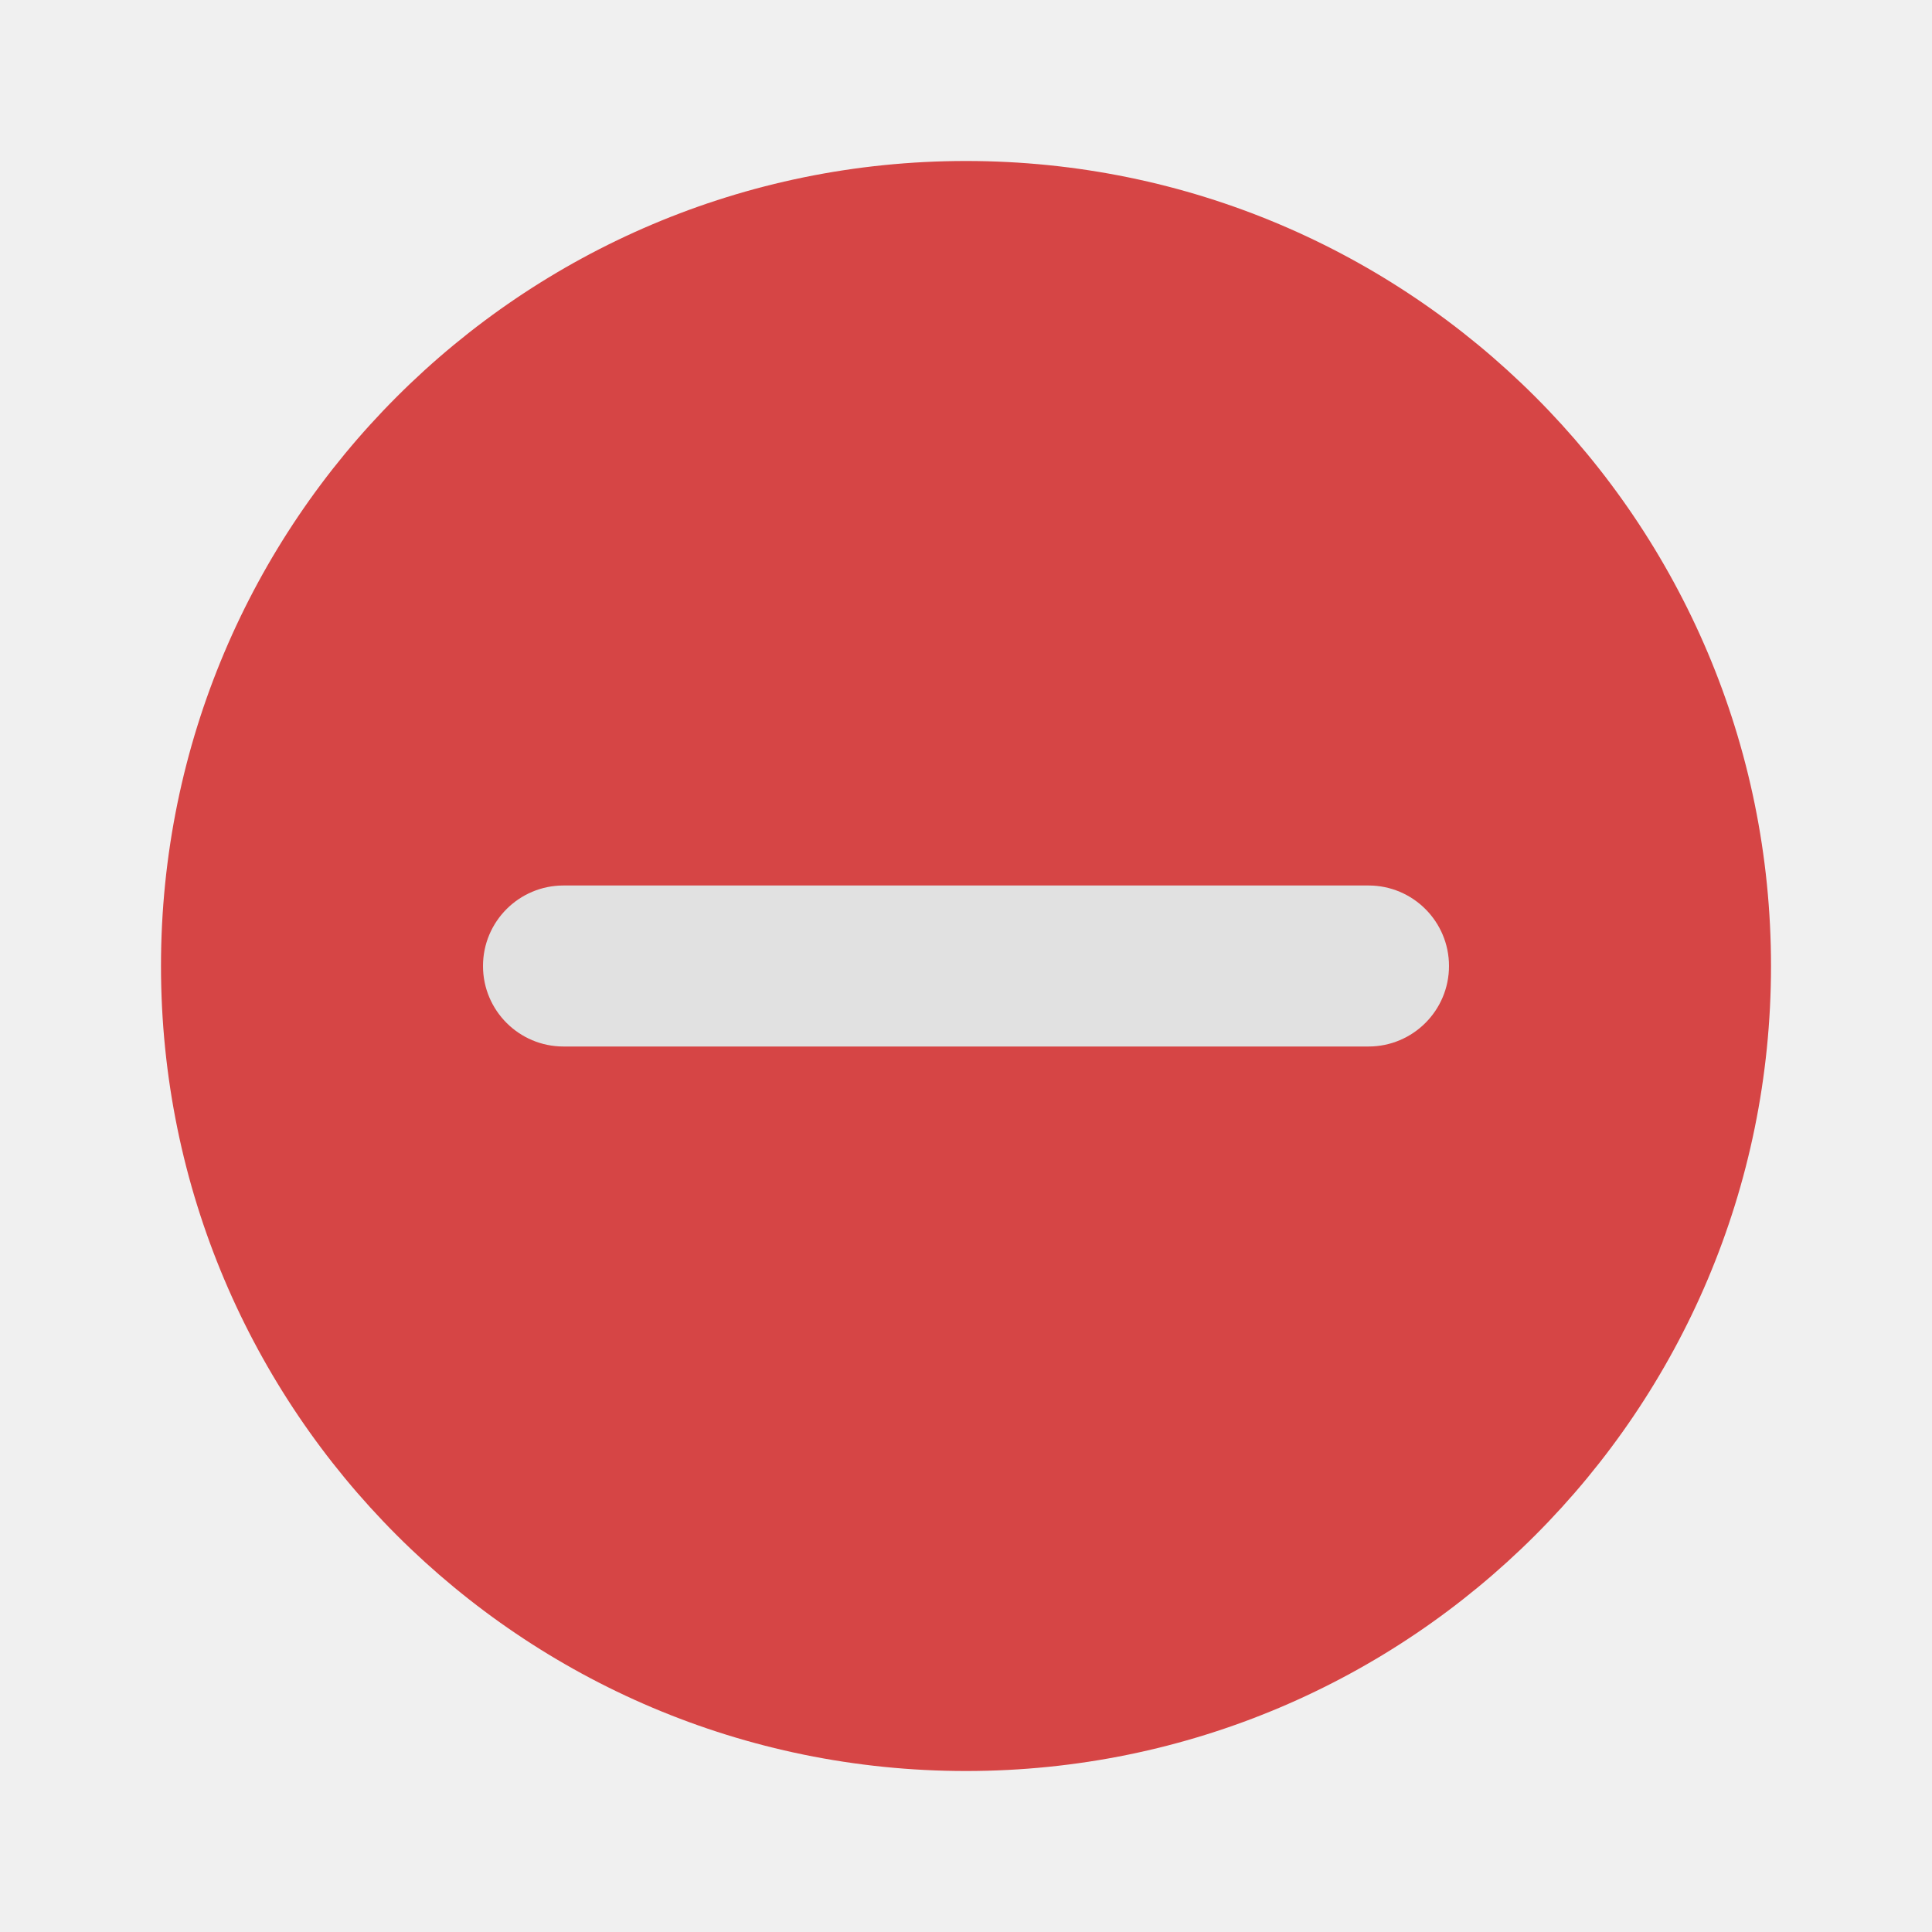
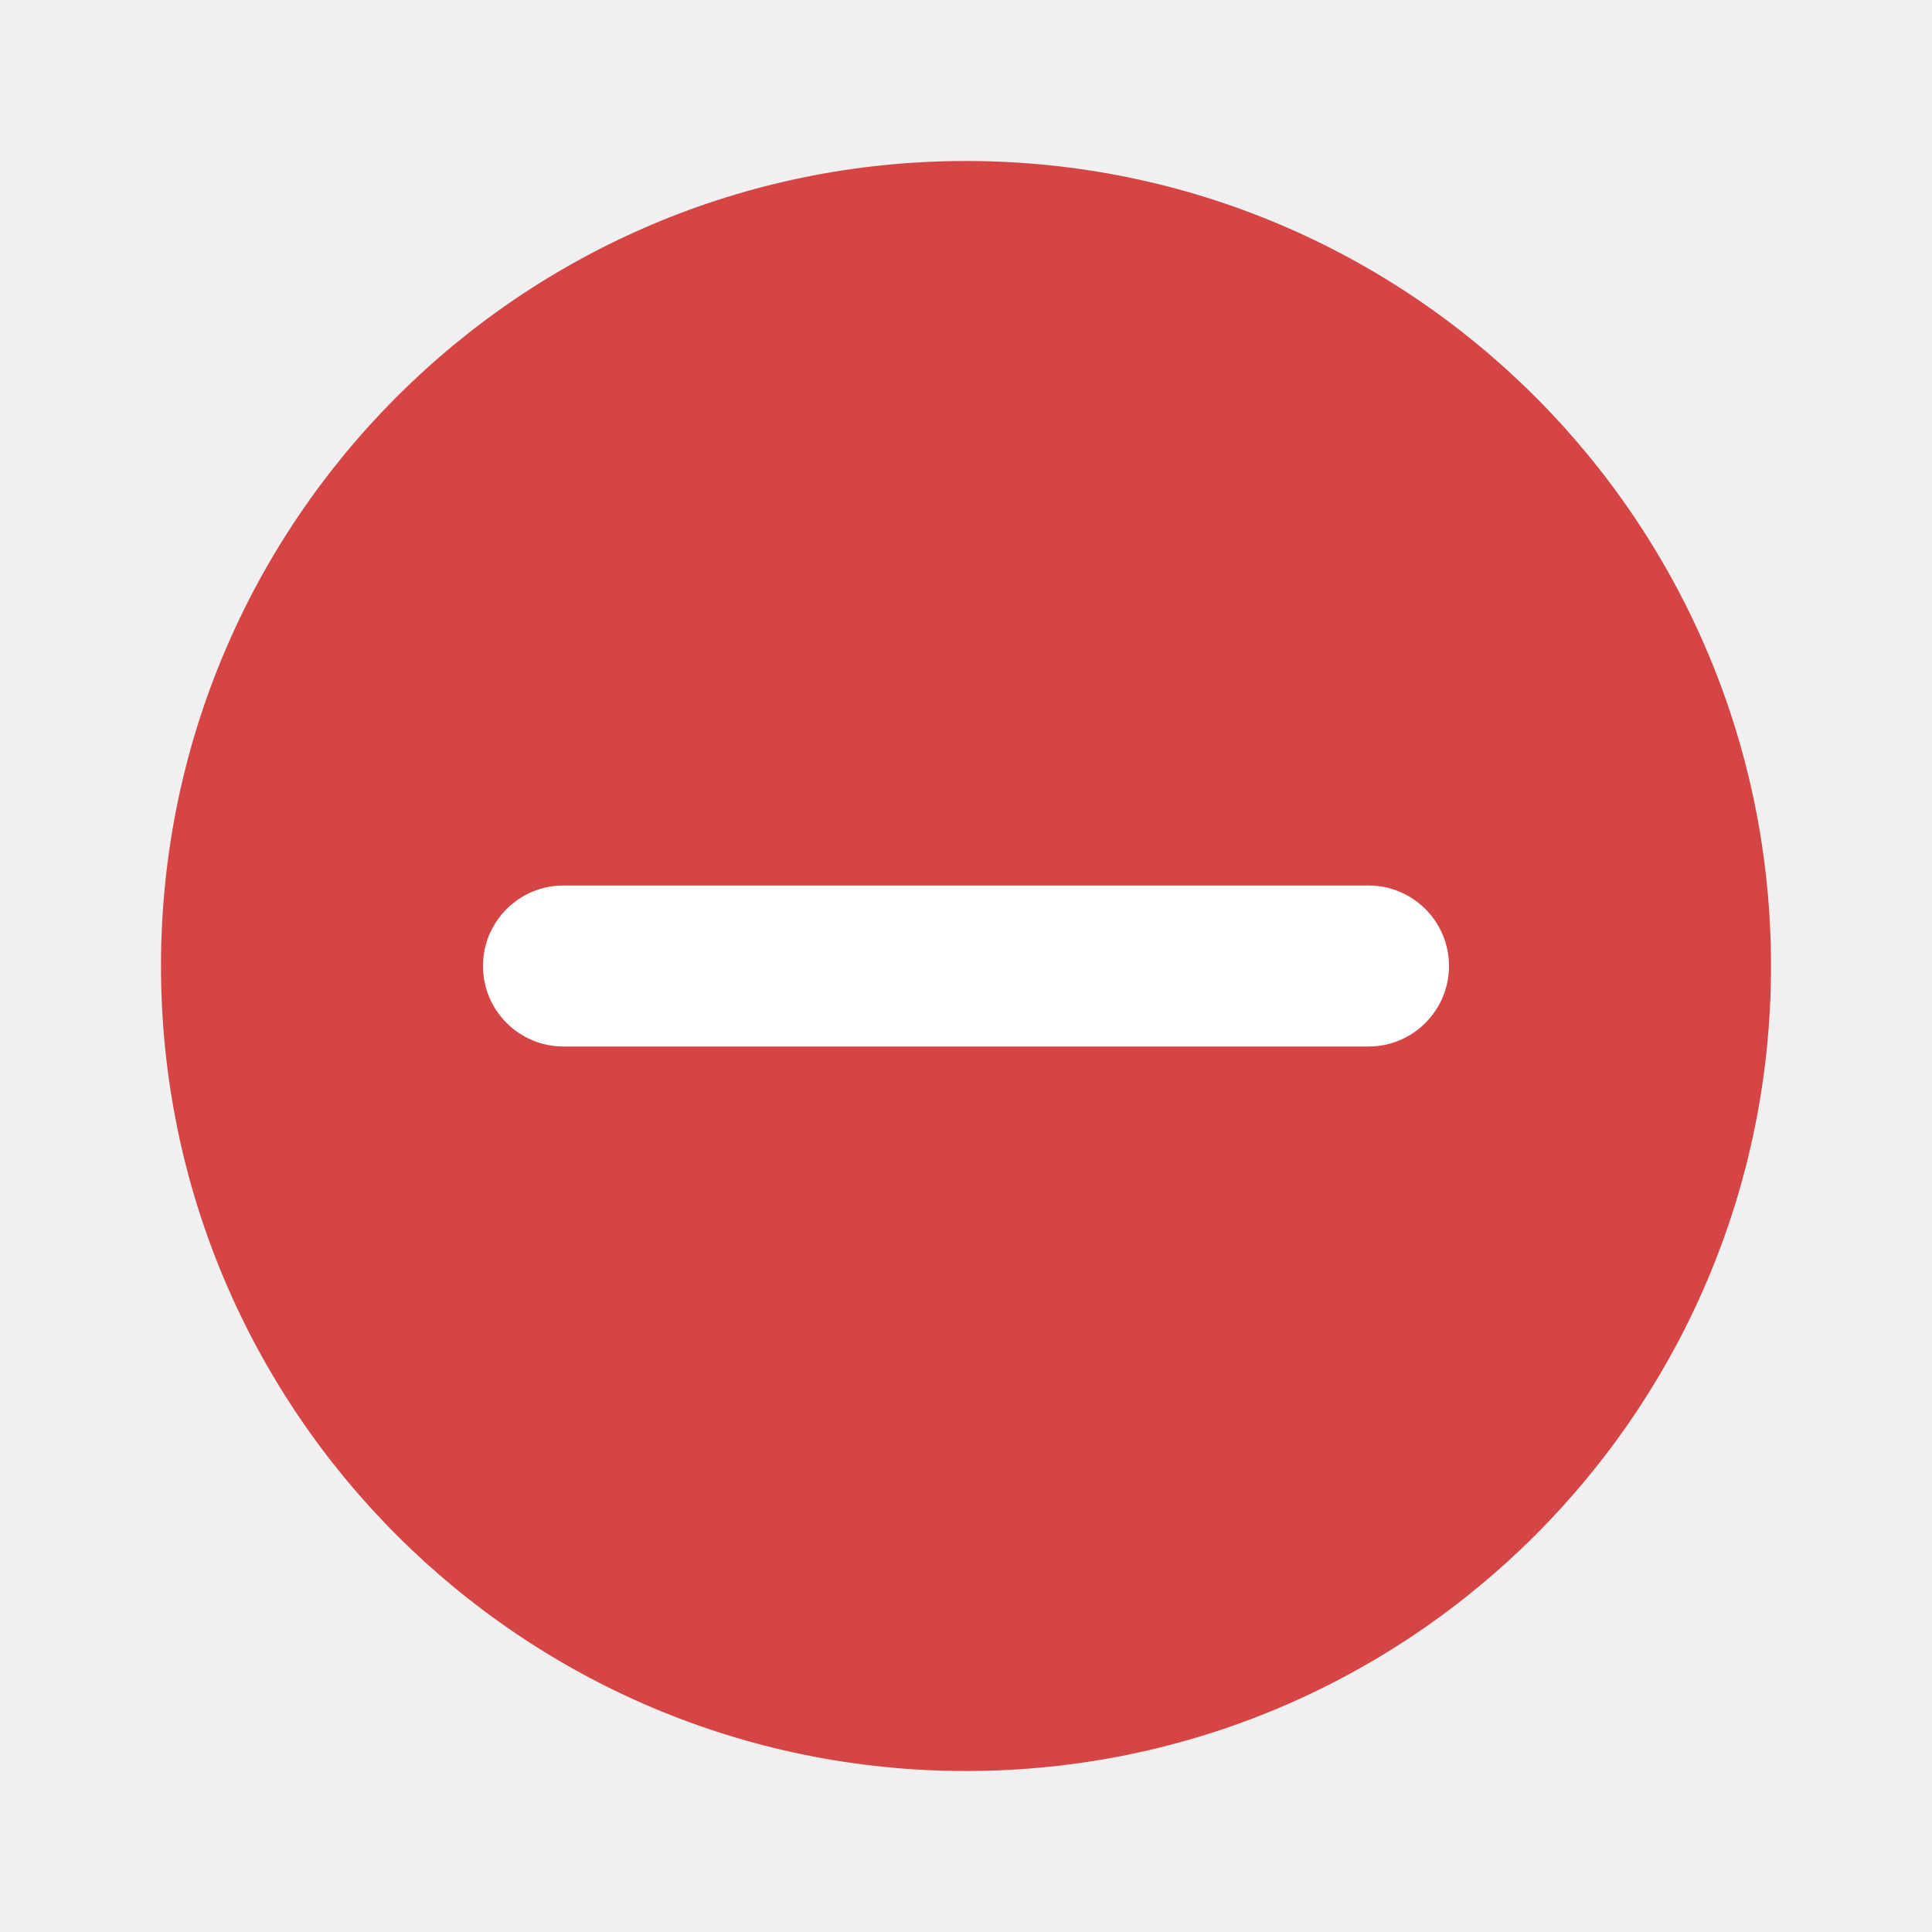
<svg xmlns="http://www.w3.org/2000/svg" width="64" height="64" viewBox="0 0 64 64" fill="none">
  <path d="M32 58.667C46.728 58.667 58.667 46.728 58.667 32C58.667 17.272 46.728 5.333 32 5.333C17.272 5.333 5.333 17.272 5.333 32C5.333 46.728 17.272 58.667 32 58.667Z" fill="#D64545" />
-   <path d="M45.333 29.333H18.667C17.194 29.333 16 30.527 16 32C16 33.473 17.194 34.667 18.667 34.667H45.333C46.806 34.667 48 33.473 48 32C48 30.527 46.806 29.333 45.333 29.333Z" fill="#E1E1E1" />
+   <path d="M45.333 29.333H18.667C17.194 29.333 16 30.527 16 32C16 33.473 17.194 34.667 18.667 34.667H45.333C46.806 34.667 48 33.473 48 32C48 30.527 46.806 29.333 45.333 29.333Z" fill="white" />
</svg>
